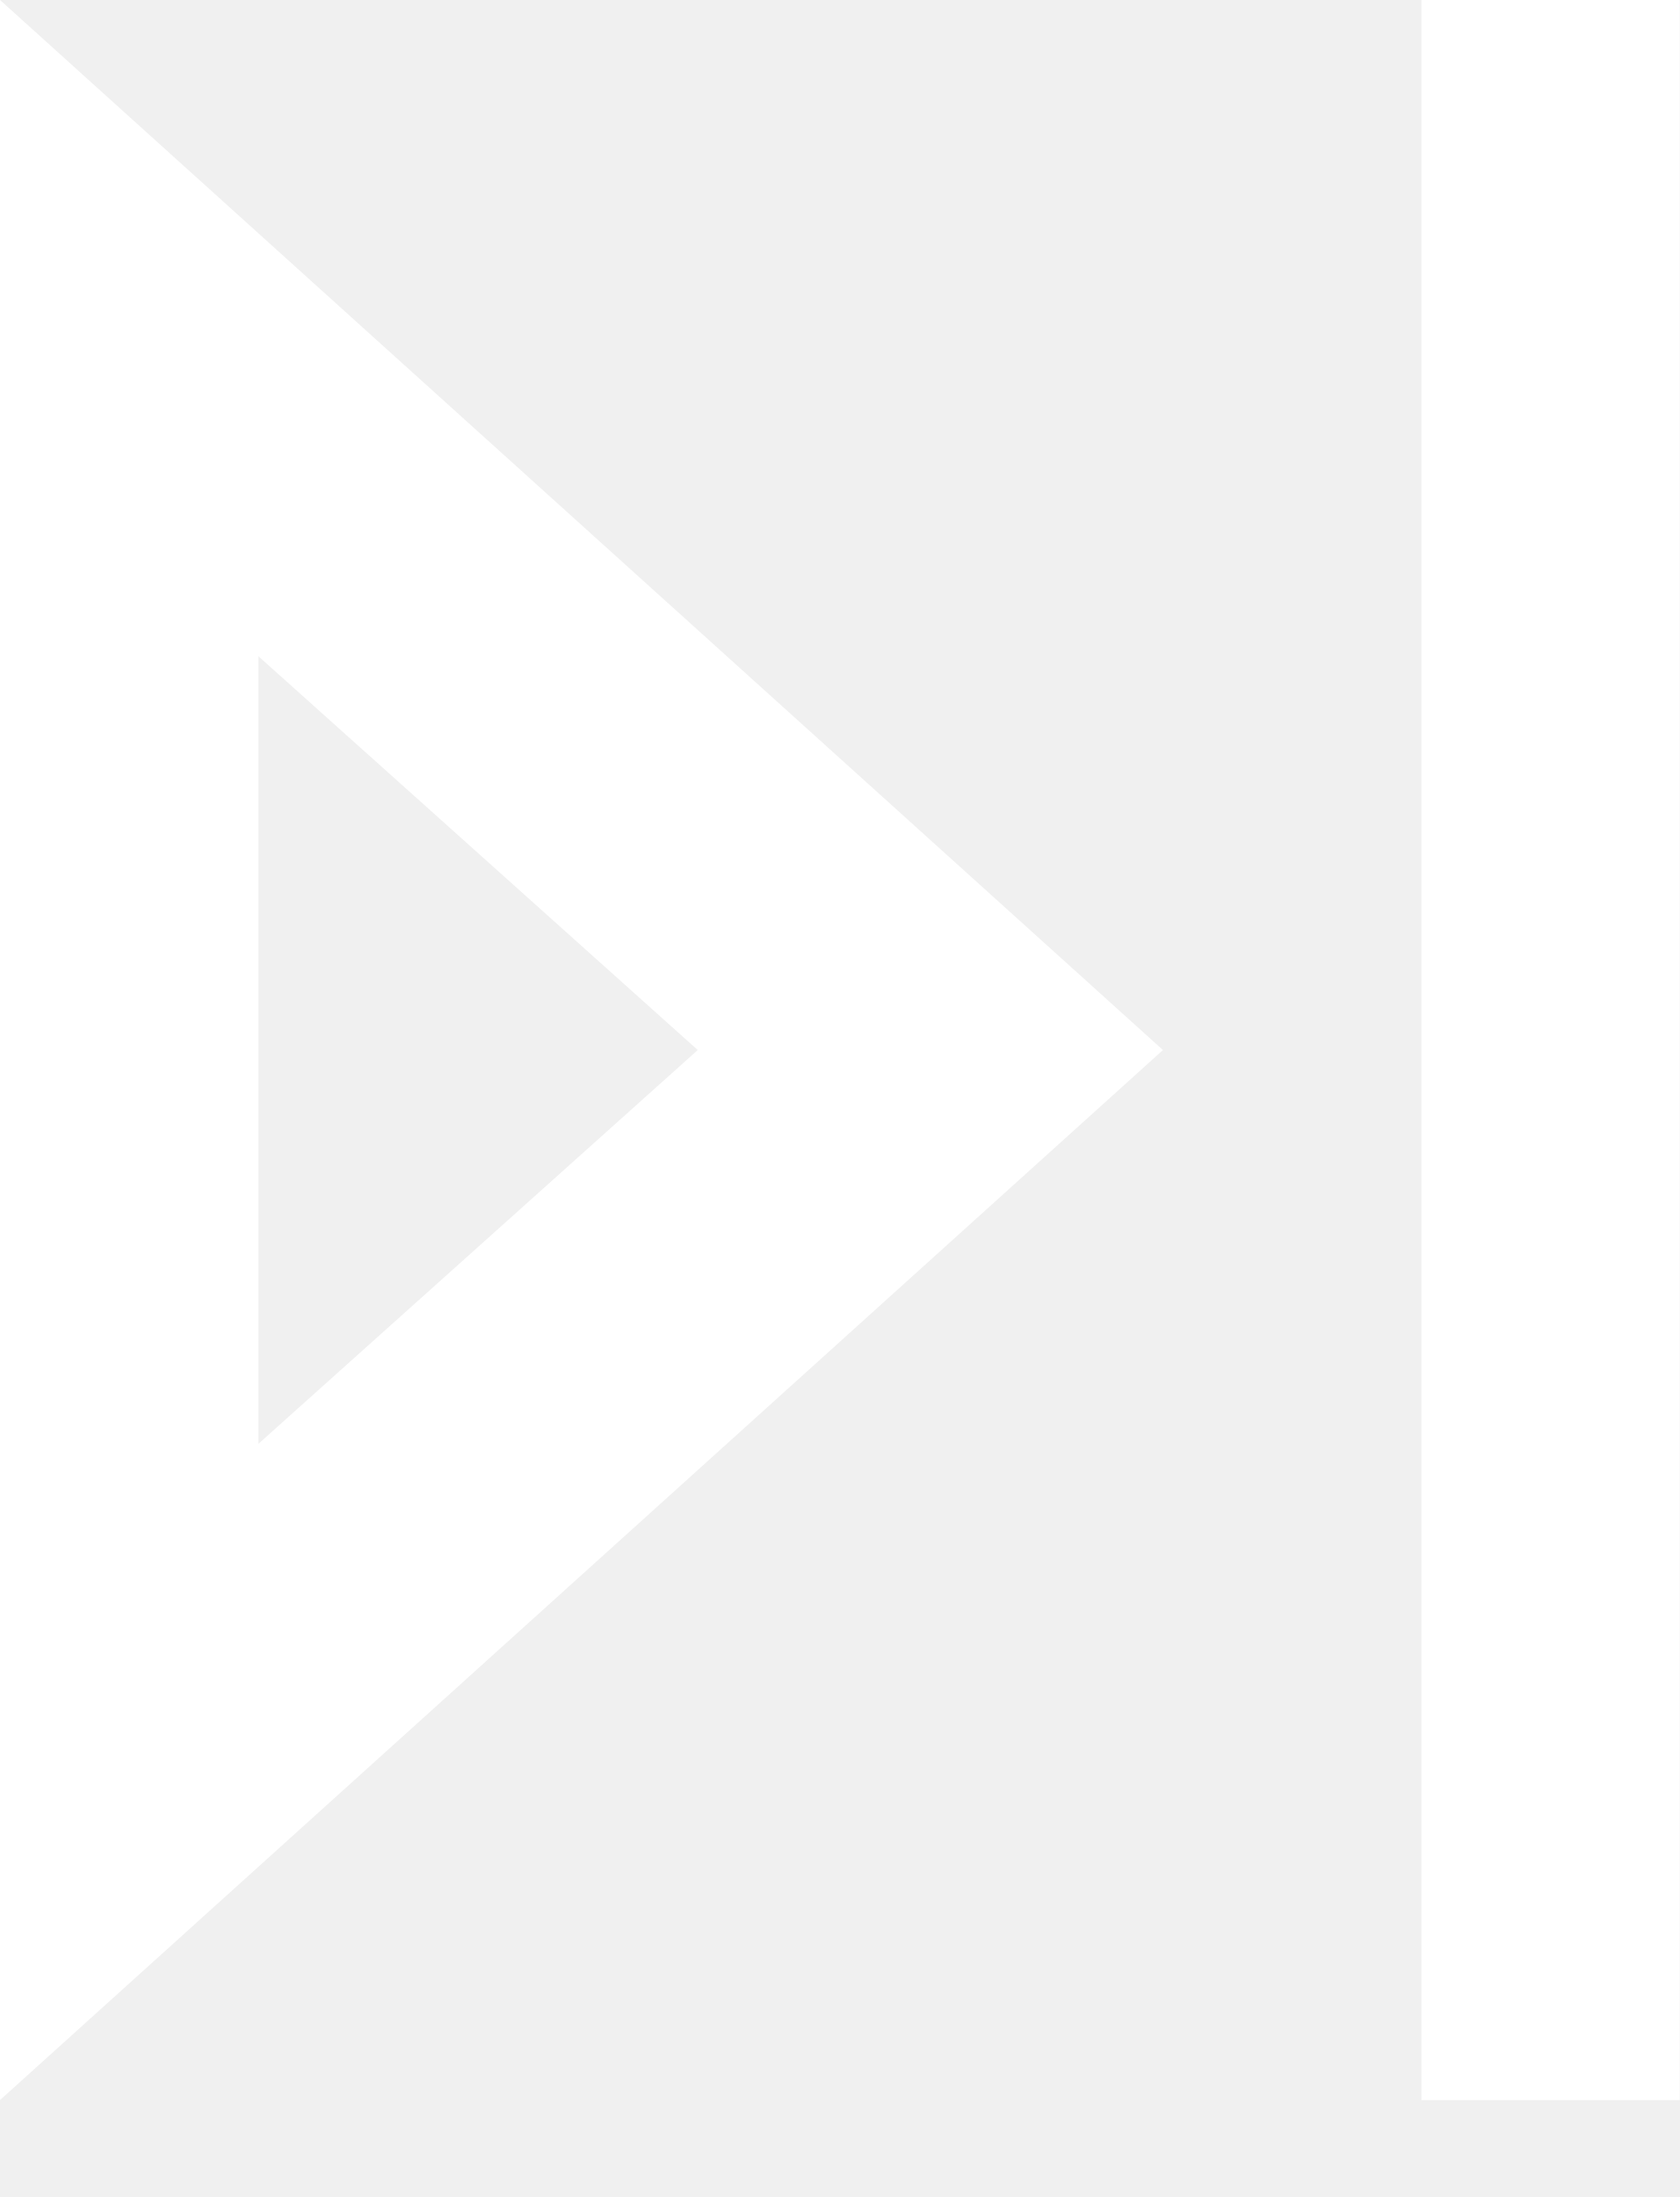
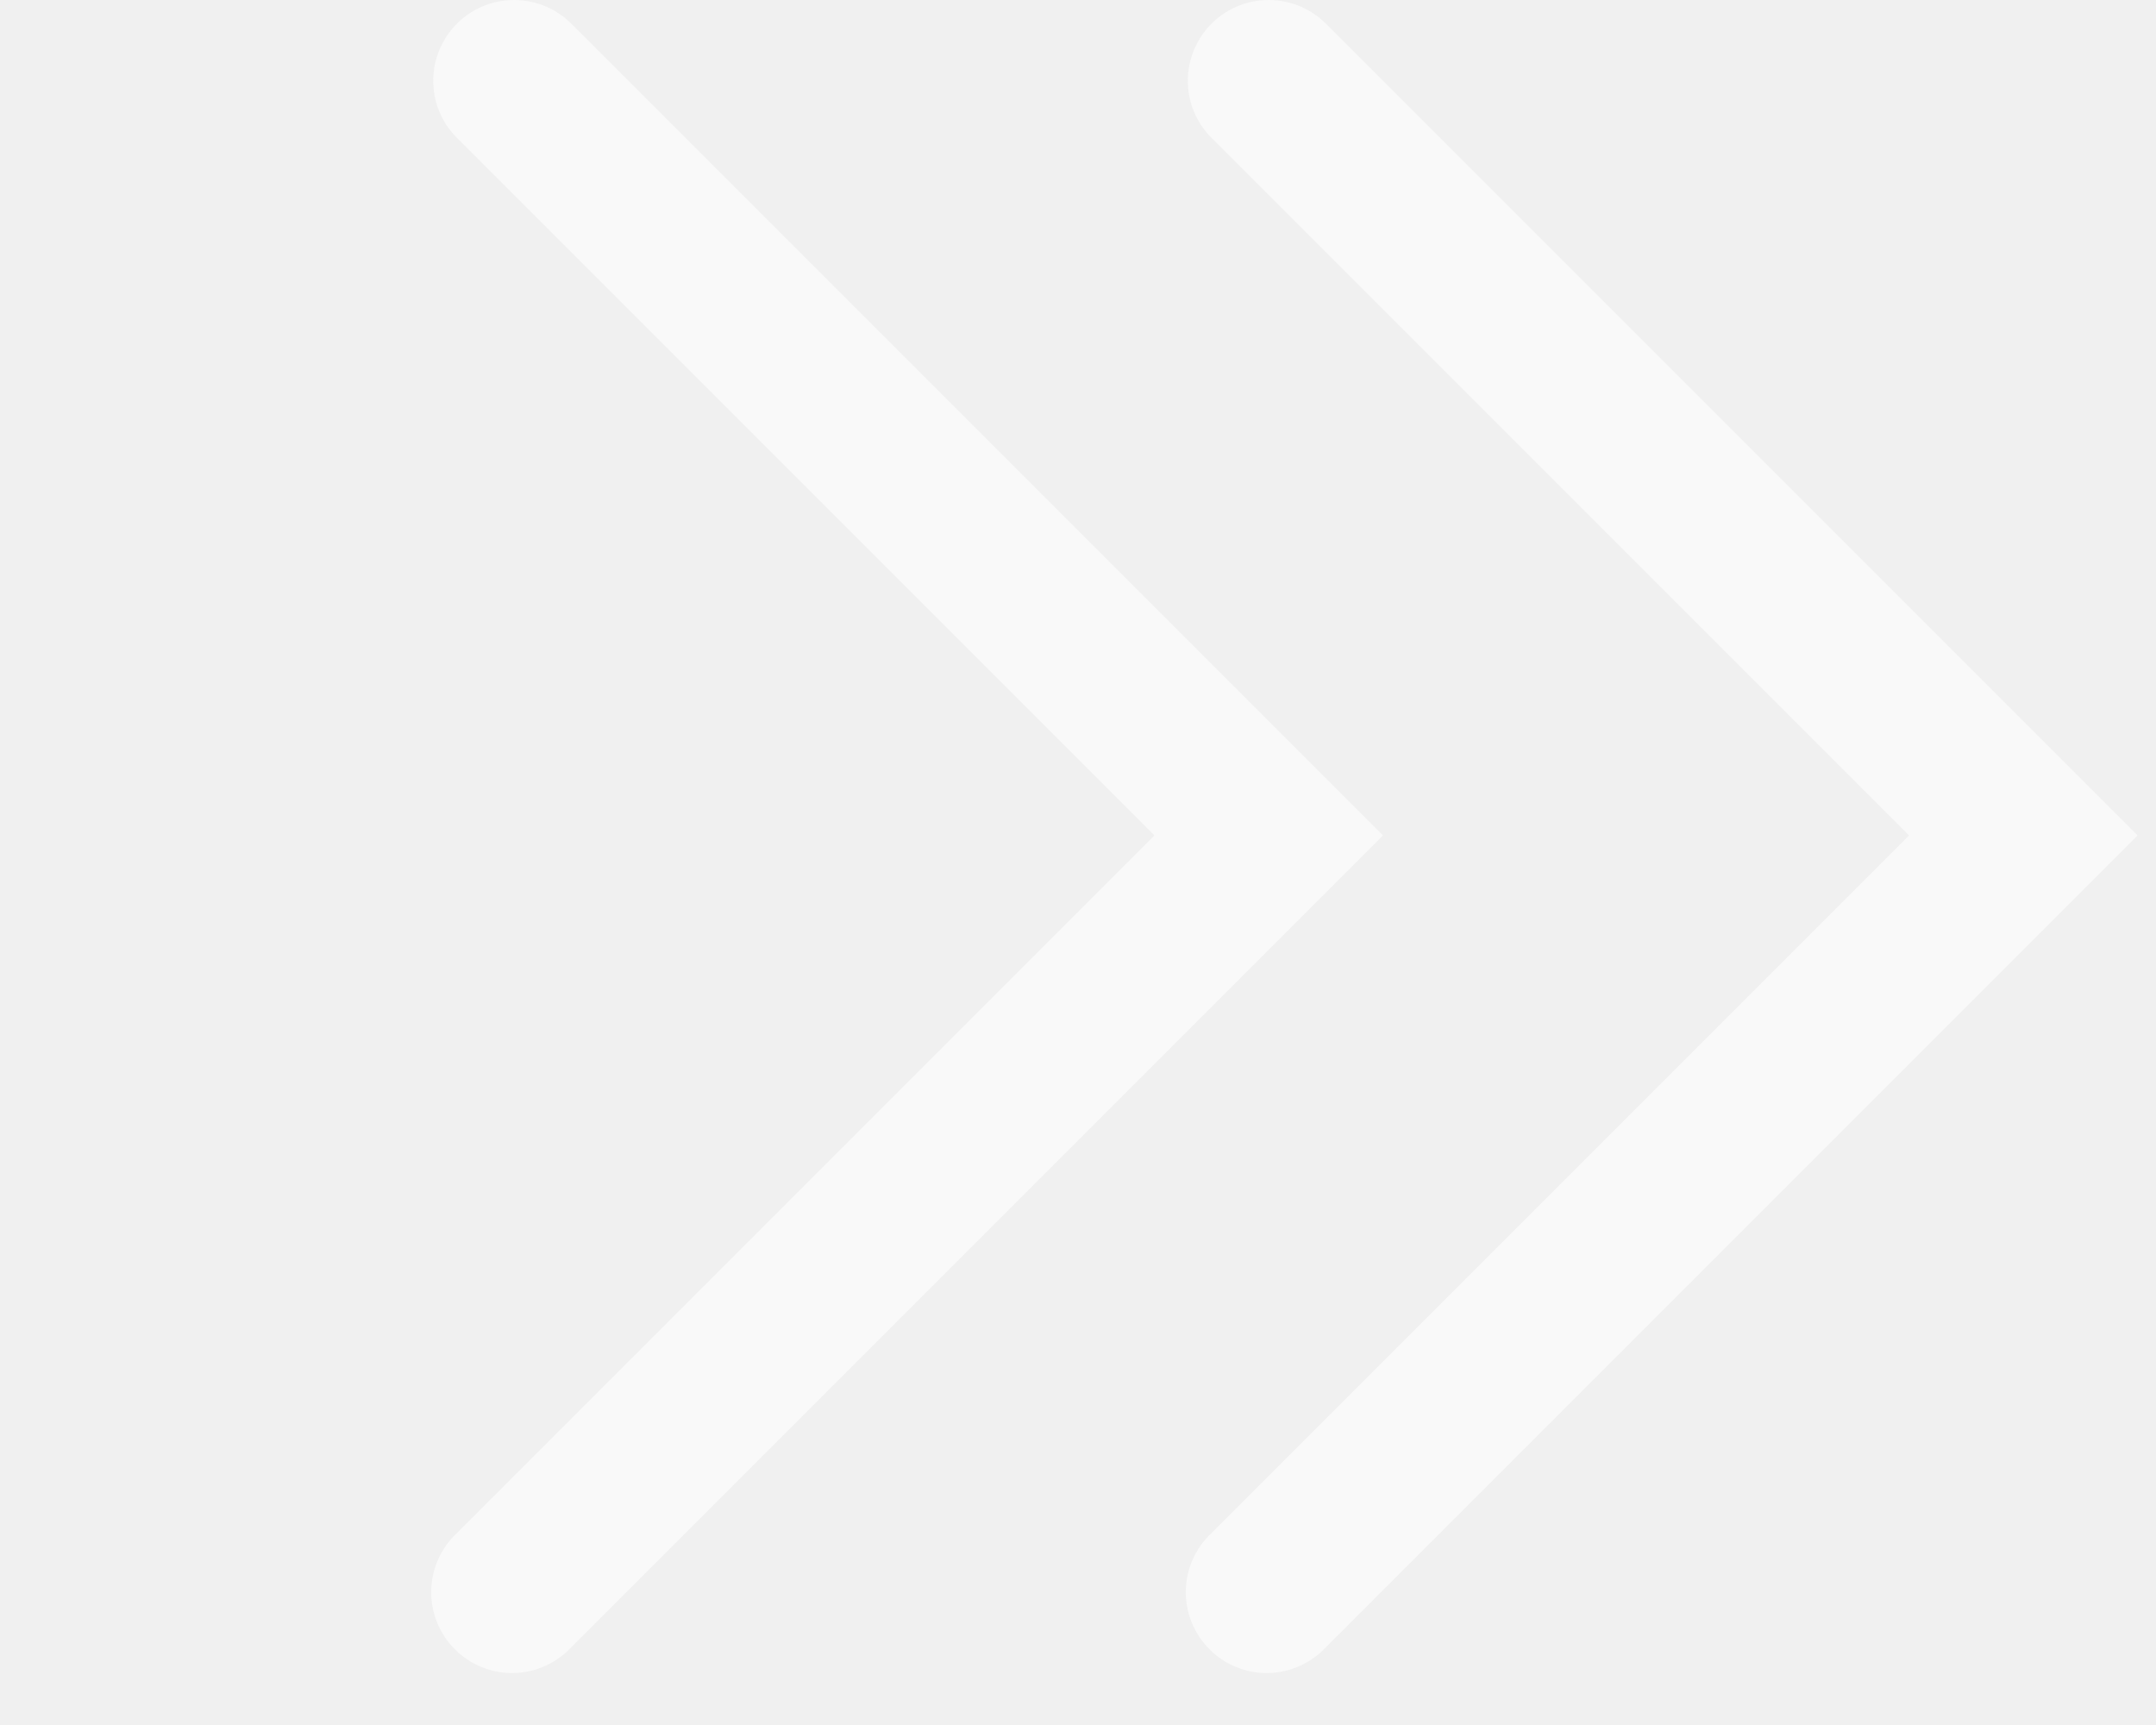
- <svg xmlns="http://www.w3.org/2000/svg" width="13" height="17" viewBox="0 0 13 17" fill="none">
-   <path d="M11 16.25V0H13V16.25H11ZM0 16.25V0L9 8.125L0 16.25ZM2 11.172L5.4 8.125L2 5.078V11.172Z" fill="white" />
+ <svg xmlns="http://www.w3.org/2000/svg" width="20" height="16" viewBox="0 0 20 16" fill="none">
+   <path d="M11.239 0.219C11.098 0.36 11.019 0.551 11.019 0.749C11.019 0.948 11.098 1.139 11.239 1.279L17.709 7.749L11.239 14.219C11.165 14.288 11.106 14.371 11.065 14.463C11.024 14.555 11.002 14.654 11 14.755C10.998 14.855 11.017 14.956 11.055 15.049C11.092 15.142 11.149 15.227 11.22 15.298C11.291 15.37 11.376 15.426 11.469 15.463C11.562 15.501 11.662 15.52 11.763 15.518C11.864 15.516 11.963 15.494 12.055 15.453C12.147 15.412 12.23 15.353 12.299 15.279L19.829 7.749L12.299 0.219C12.158 0.079 11.967 0 11.769 0C11.57 0 11.379 0.079 11.239 0.219Z" fill="#F9F9F9" />
+   <path d="M4.239 0.219C4.098 0.36 4.019 0.551 4.019 0.749C4.019 0.948 4.098 1.139 4.239 1.279L10.709 7.749L4.239 14.219C4.165 14.288 4.106 14.371 4.065 14.463C4.024 14.555 4.002 14.654 4 14.755C3.998 14.855 4.017 14.956 4.055 15.049C4.092 15.142 4.148 15.227 4.22 15.298C4.291 15.37 4.376 15.426 4.469 15.463C4.562 15.501 4.663 15.52 4.763 15.518C4.864 15.516 4.963 15.494 5.055 15.453C5.147 15.412 5.23 15.353 5.299 15.279L12.829 7.749L5.299 0.219C5.158 0.079 4.967 0 4.769 0C4.57 0 4.379 0.079 4.239 0.219Z" fill="#F9F9F9" />
</svg>
